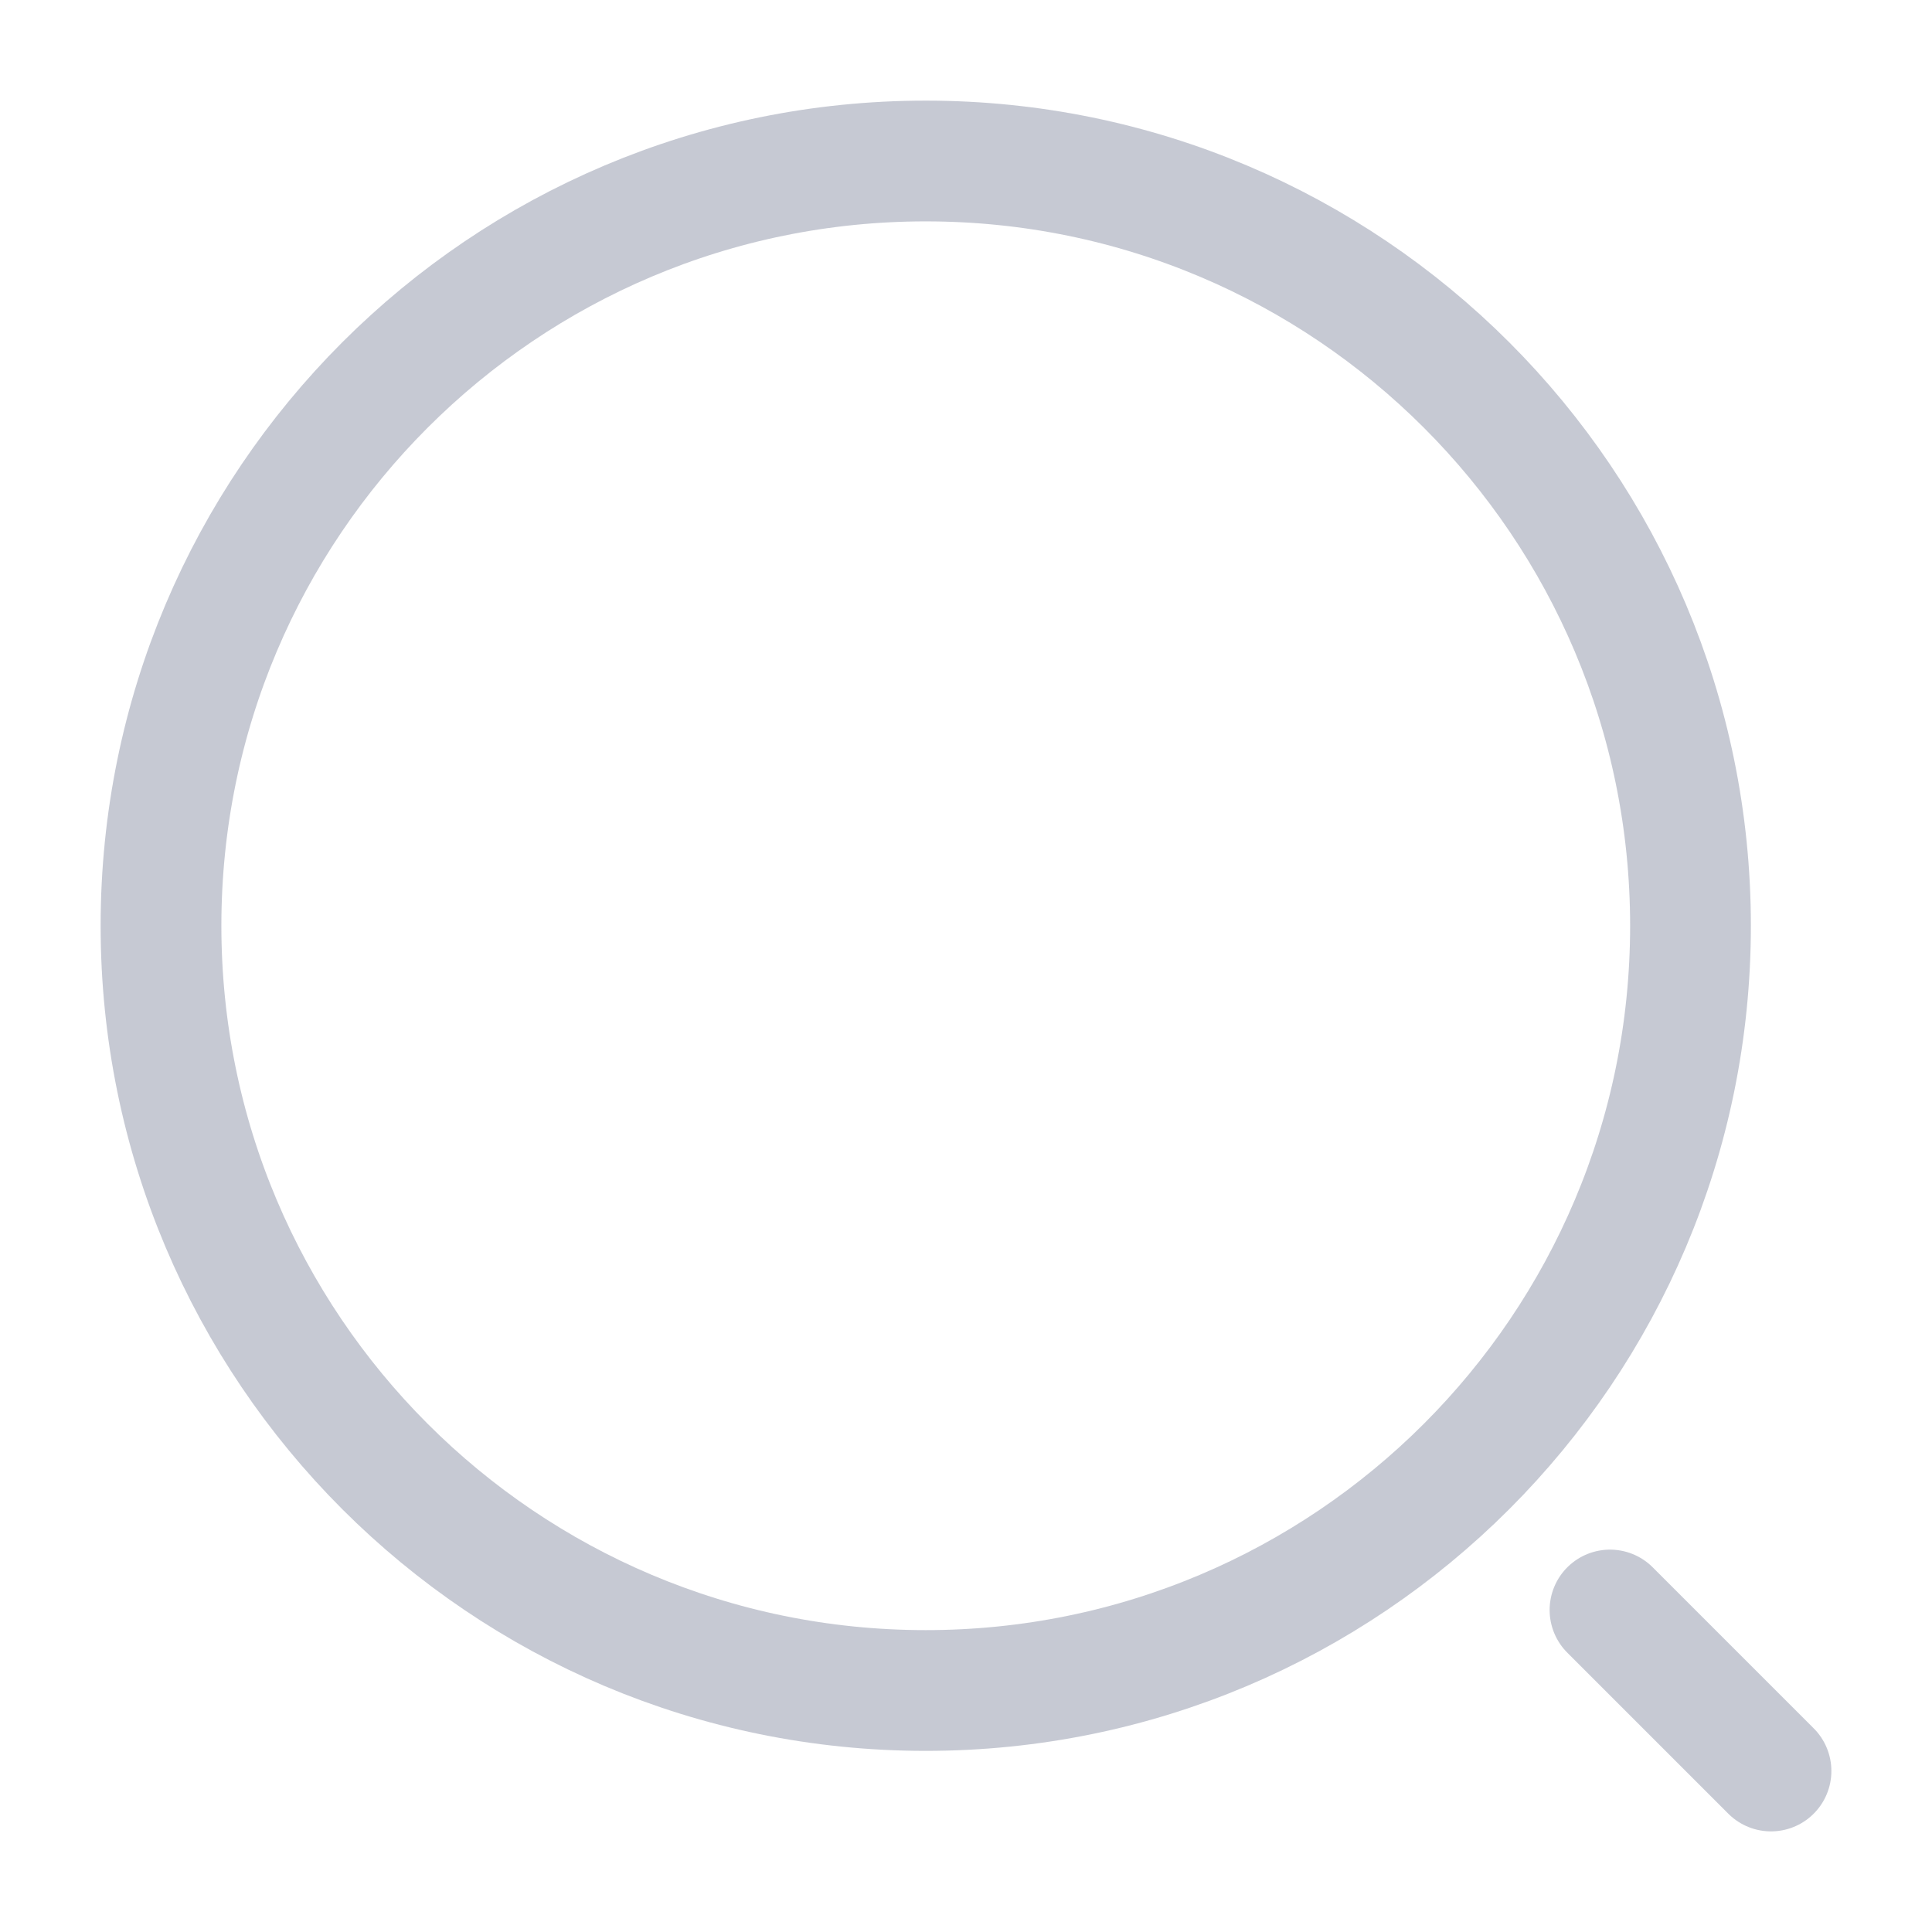
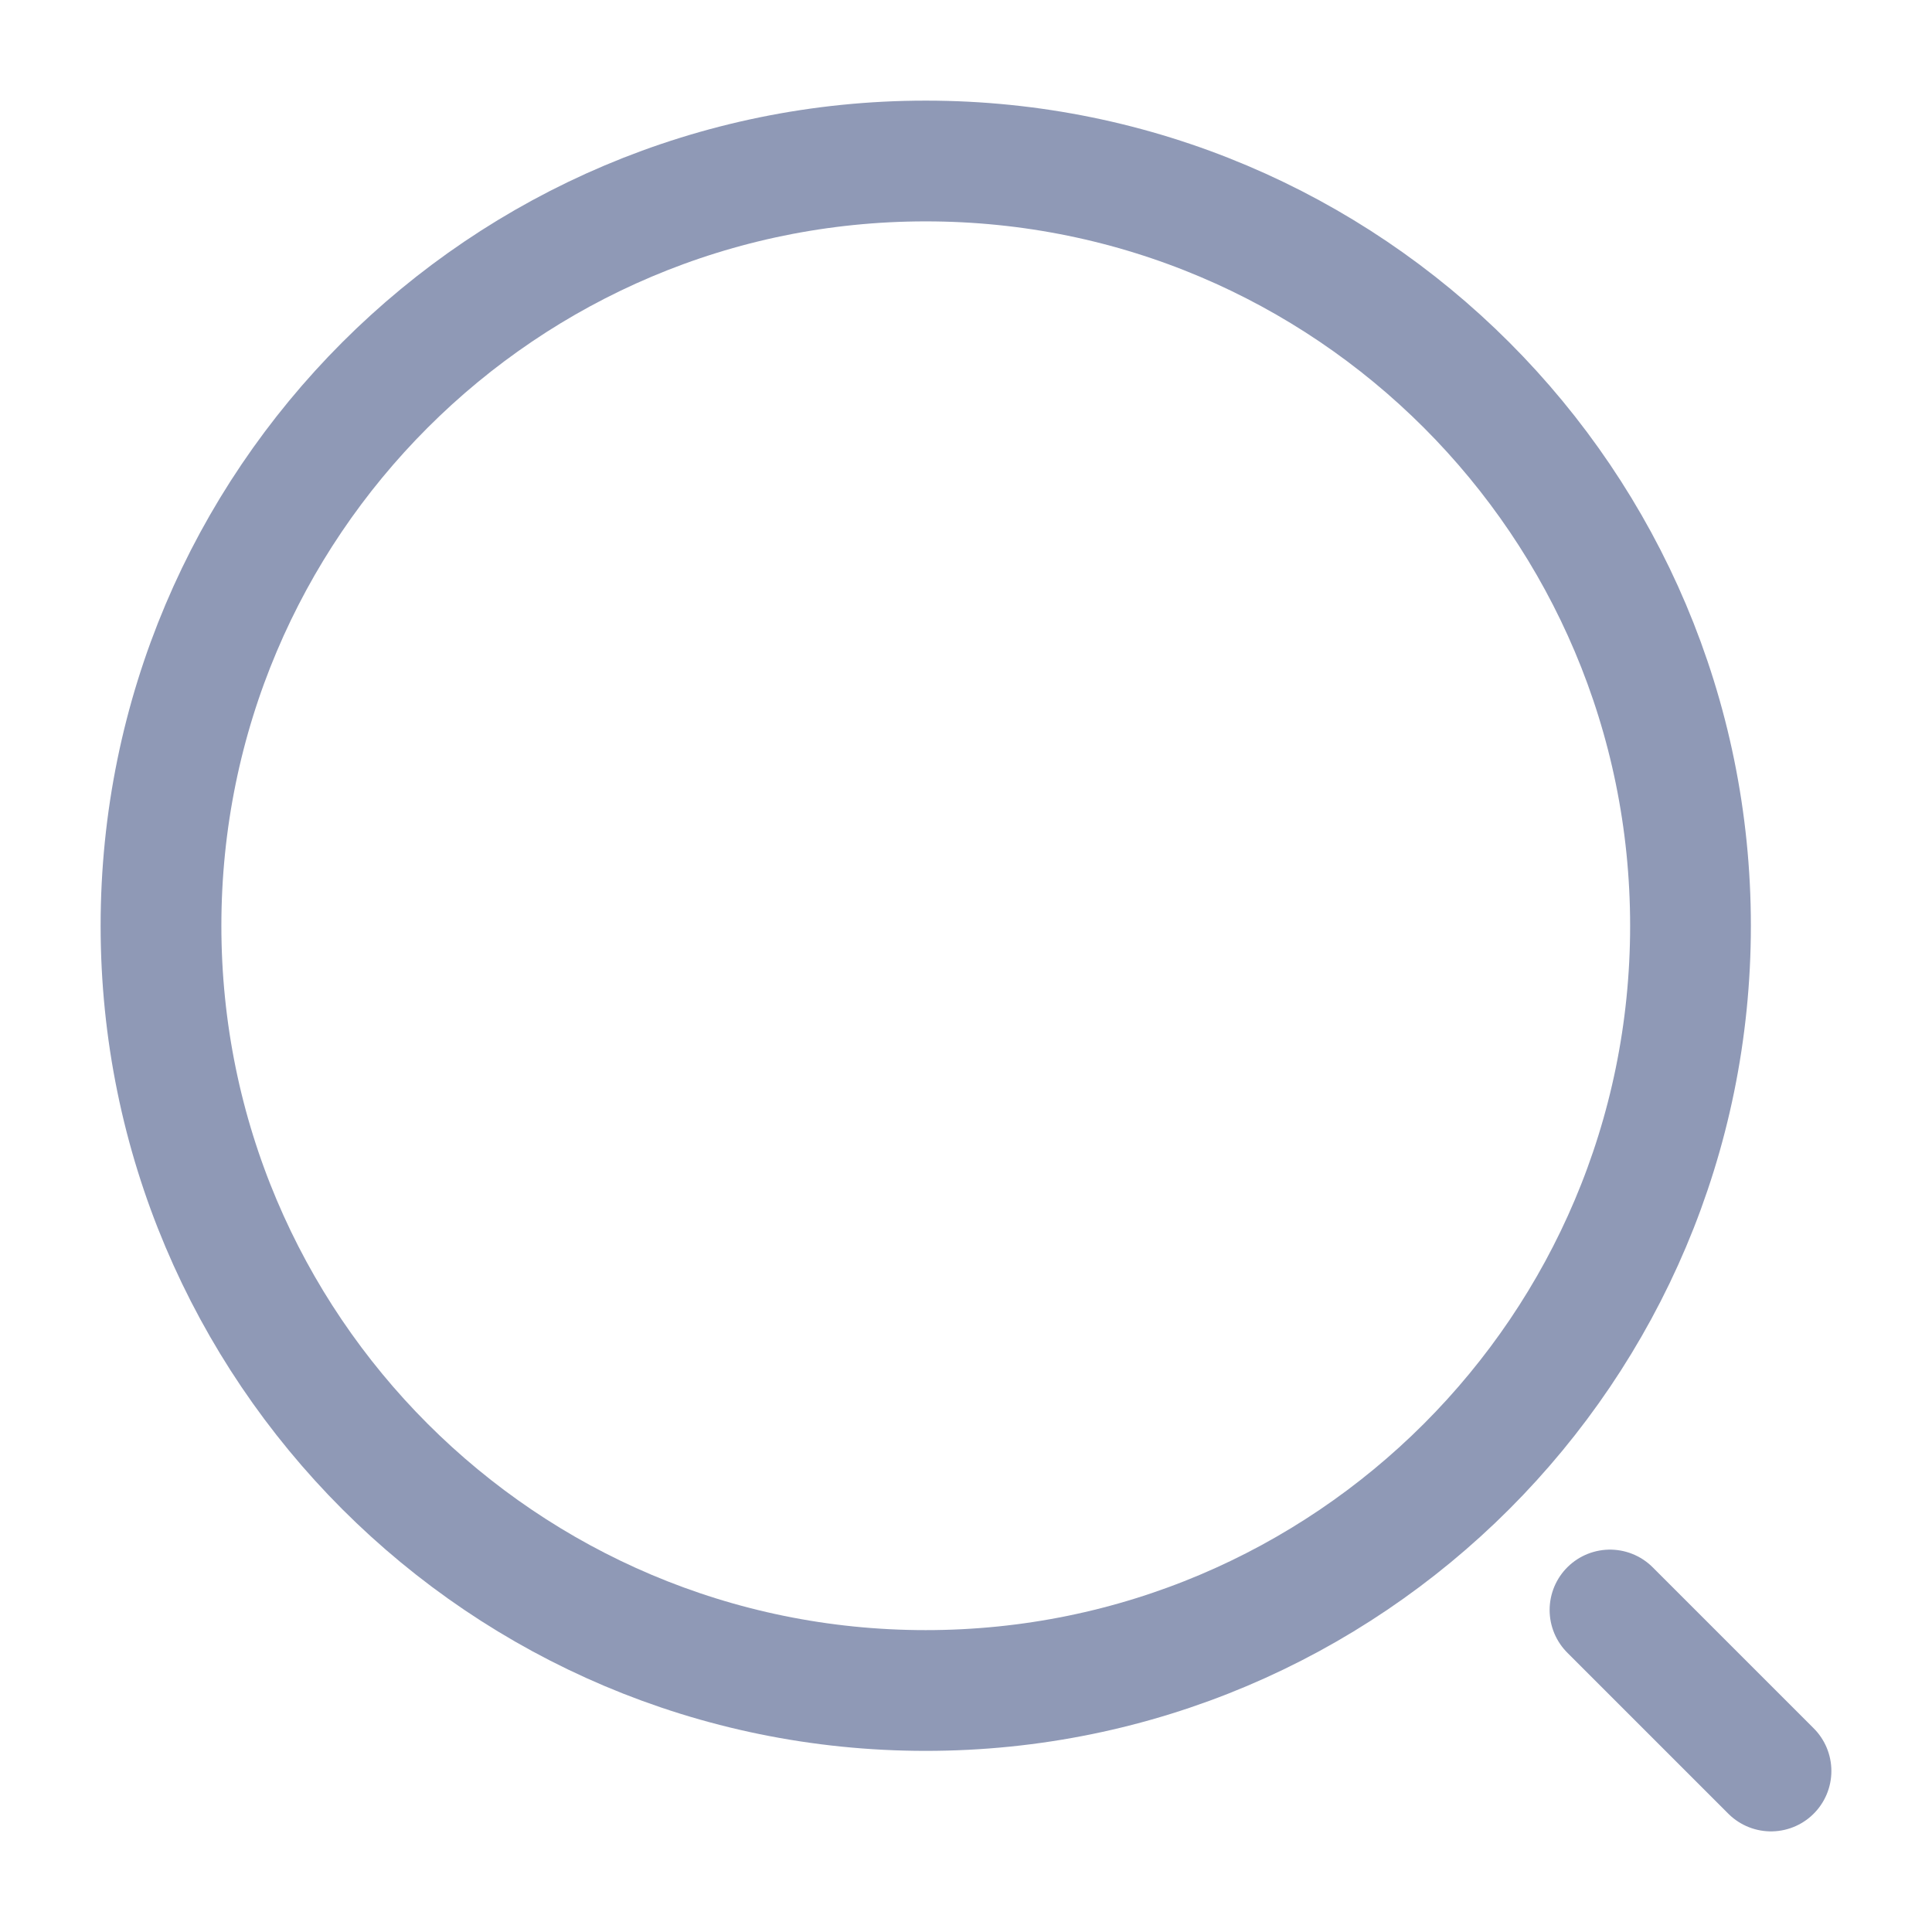
- <svg xmlns="http://www.w3.org/2000/svg" width="24" height="24" viewBox="0 0 24 24" fill="none">
-   <path d="M11.5 21C16.747 21 21 16.747 21 11.5C21 6.253 16.747 2 11.5 2C6.253 2 2 6.253 2 11.5C2 16.747 6.253 21 11.5 21Z" stroke="#8E95A9" stroke-opacity="0.5" stroke-width="1.5" stroke-linecap="round" stroke-linejoin="round" />
-   <path d="M22 22L20 20" stroke="#8E95A9" stroke-opacity="0.5" stroke-width="1.5" stroke-linecap="round" stroke-linejoin="round" />
+ <svg xmlns="http://www.w3.org/2000/svg" width="24" height="24" viewBox="0 0 24 24" stroke="#8f99b6" fill="none">
+   <path d="M11.5 21C16.747 21 21 16.747 21 11.5C21 6.253 16.747 2 11.5 2C6.253 2 2 6.253 2 11.5C2 16.747 6.253 21 11.5 21Z" stroke-width="1.5" stroke-linecap="round" stroke-linejoin="round" />
+   <path d="M22 22L20 20" stroke-width="1.5" stroke-linecap="round" stroke-linejoin="round" />
</svg>
